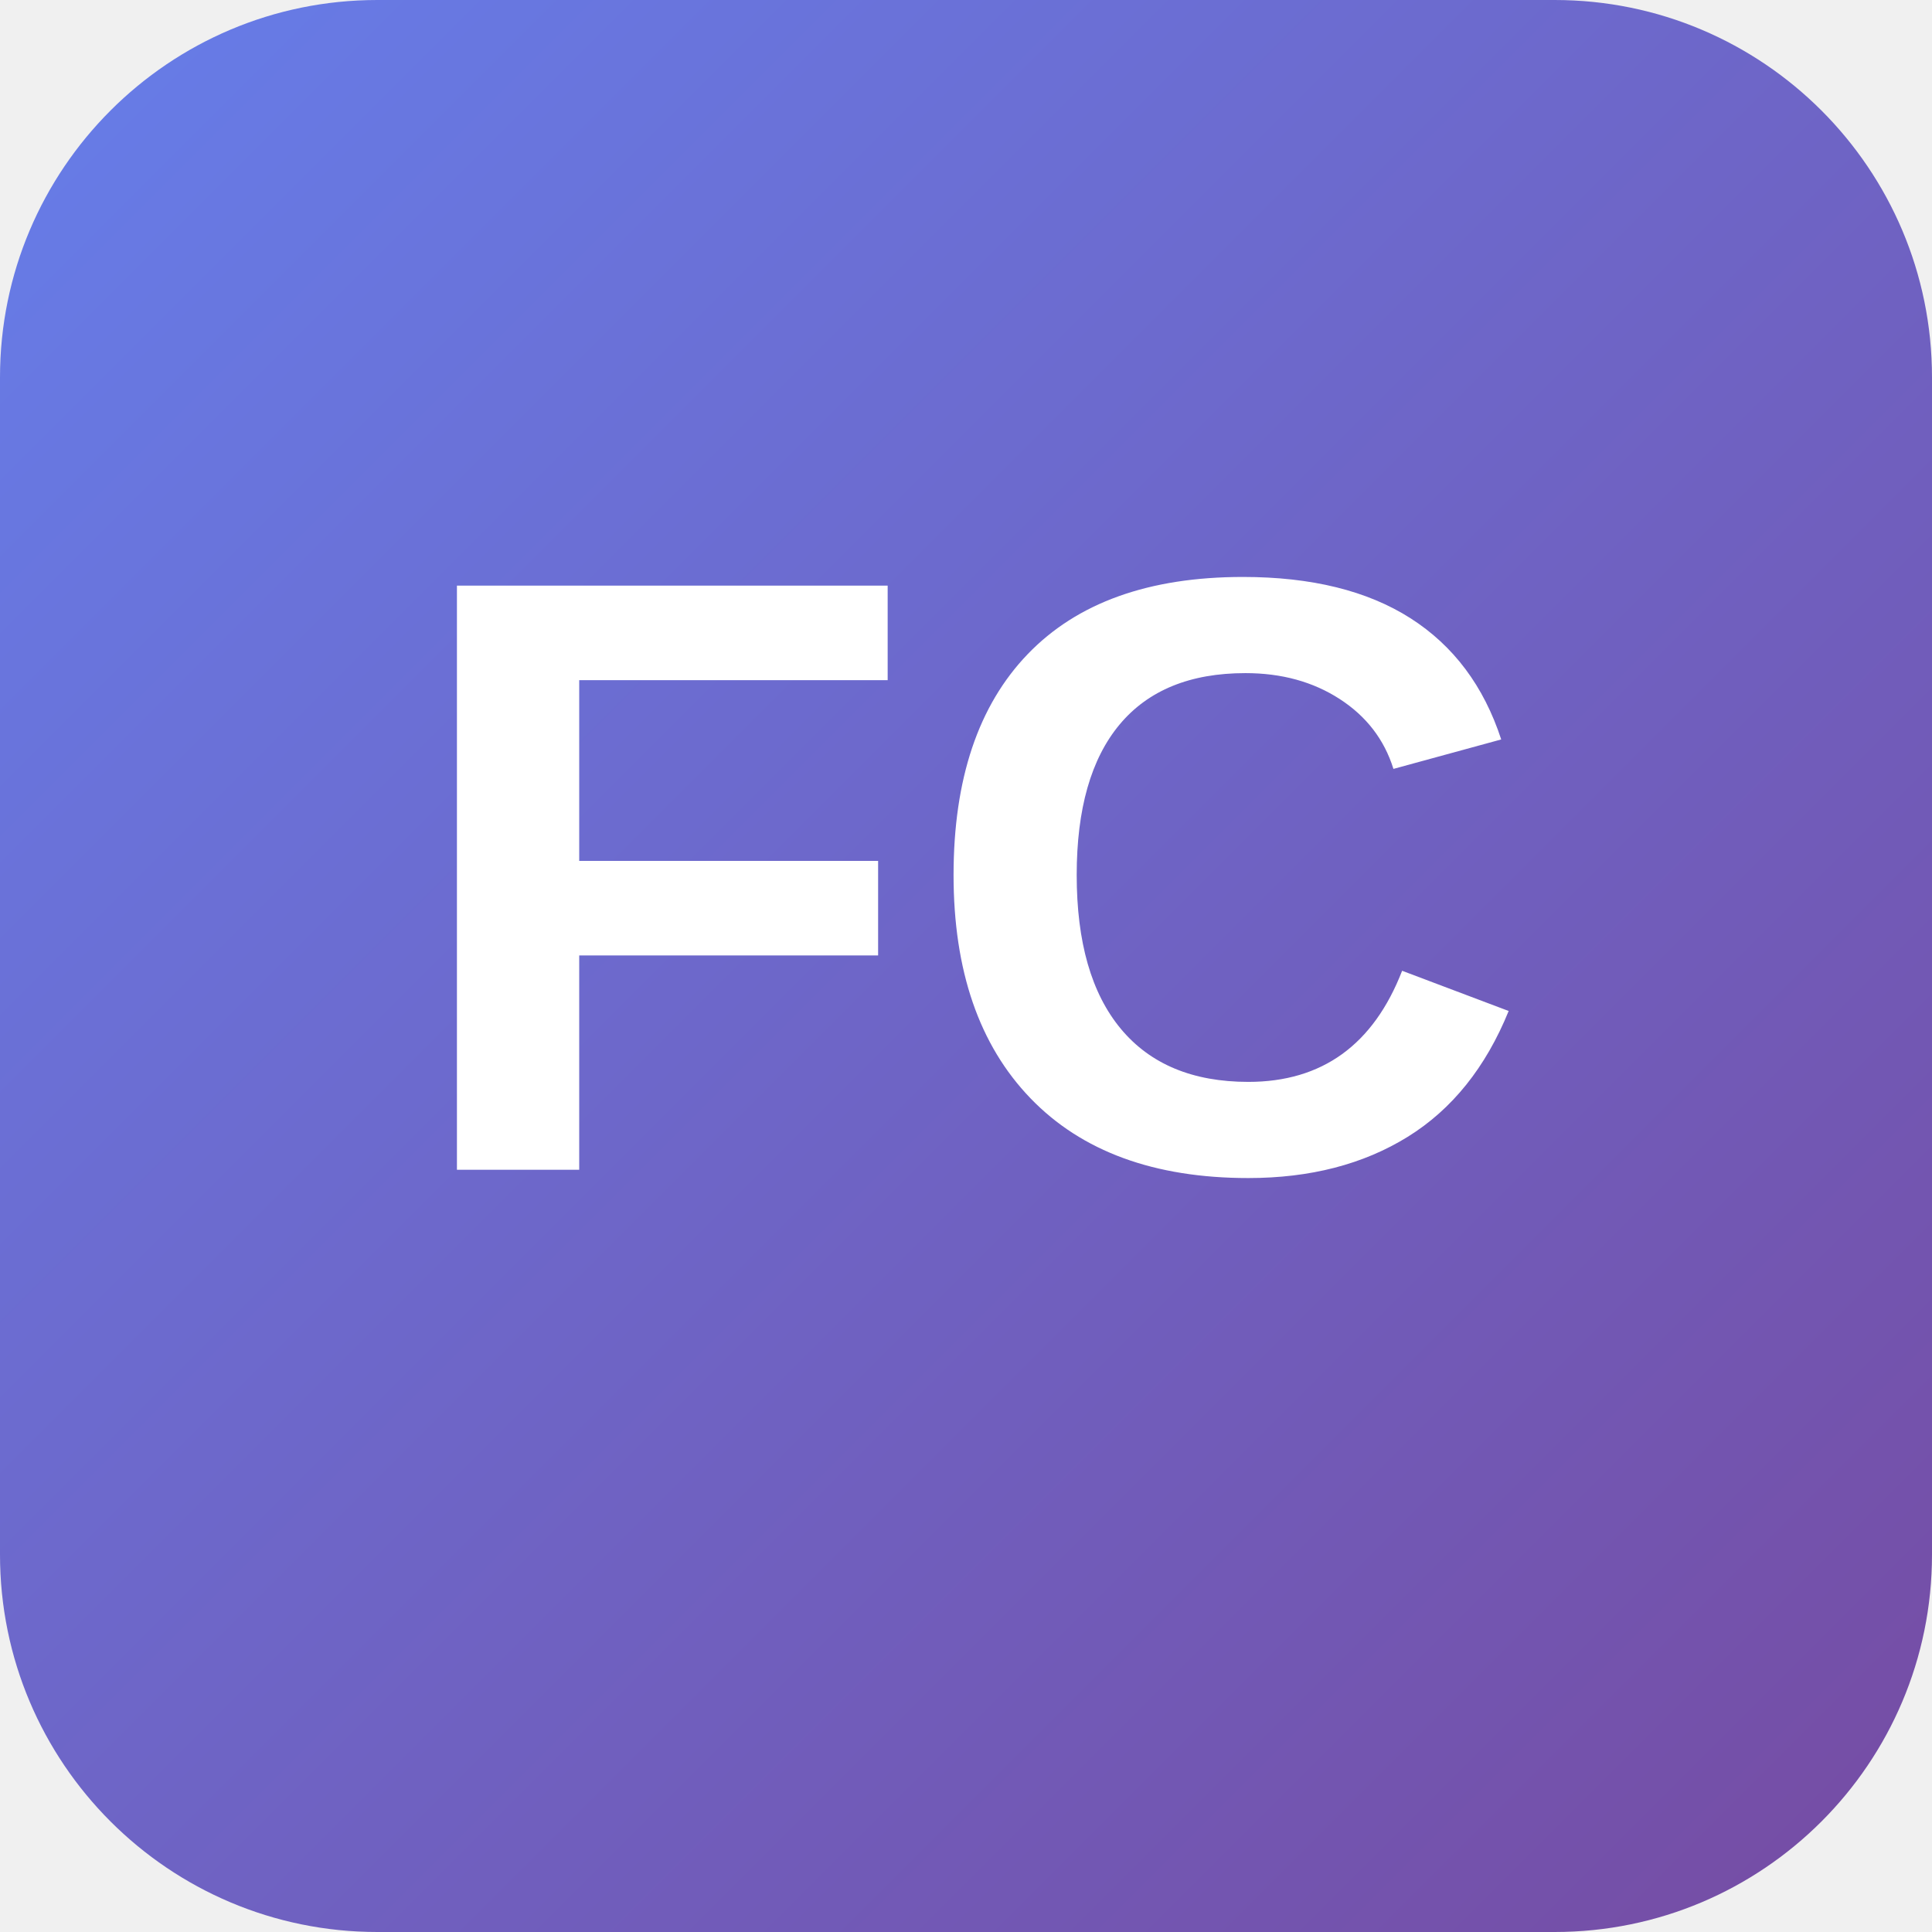
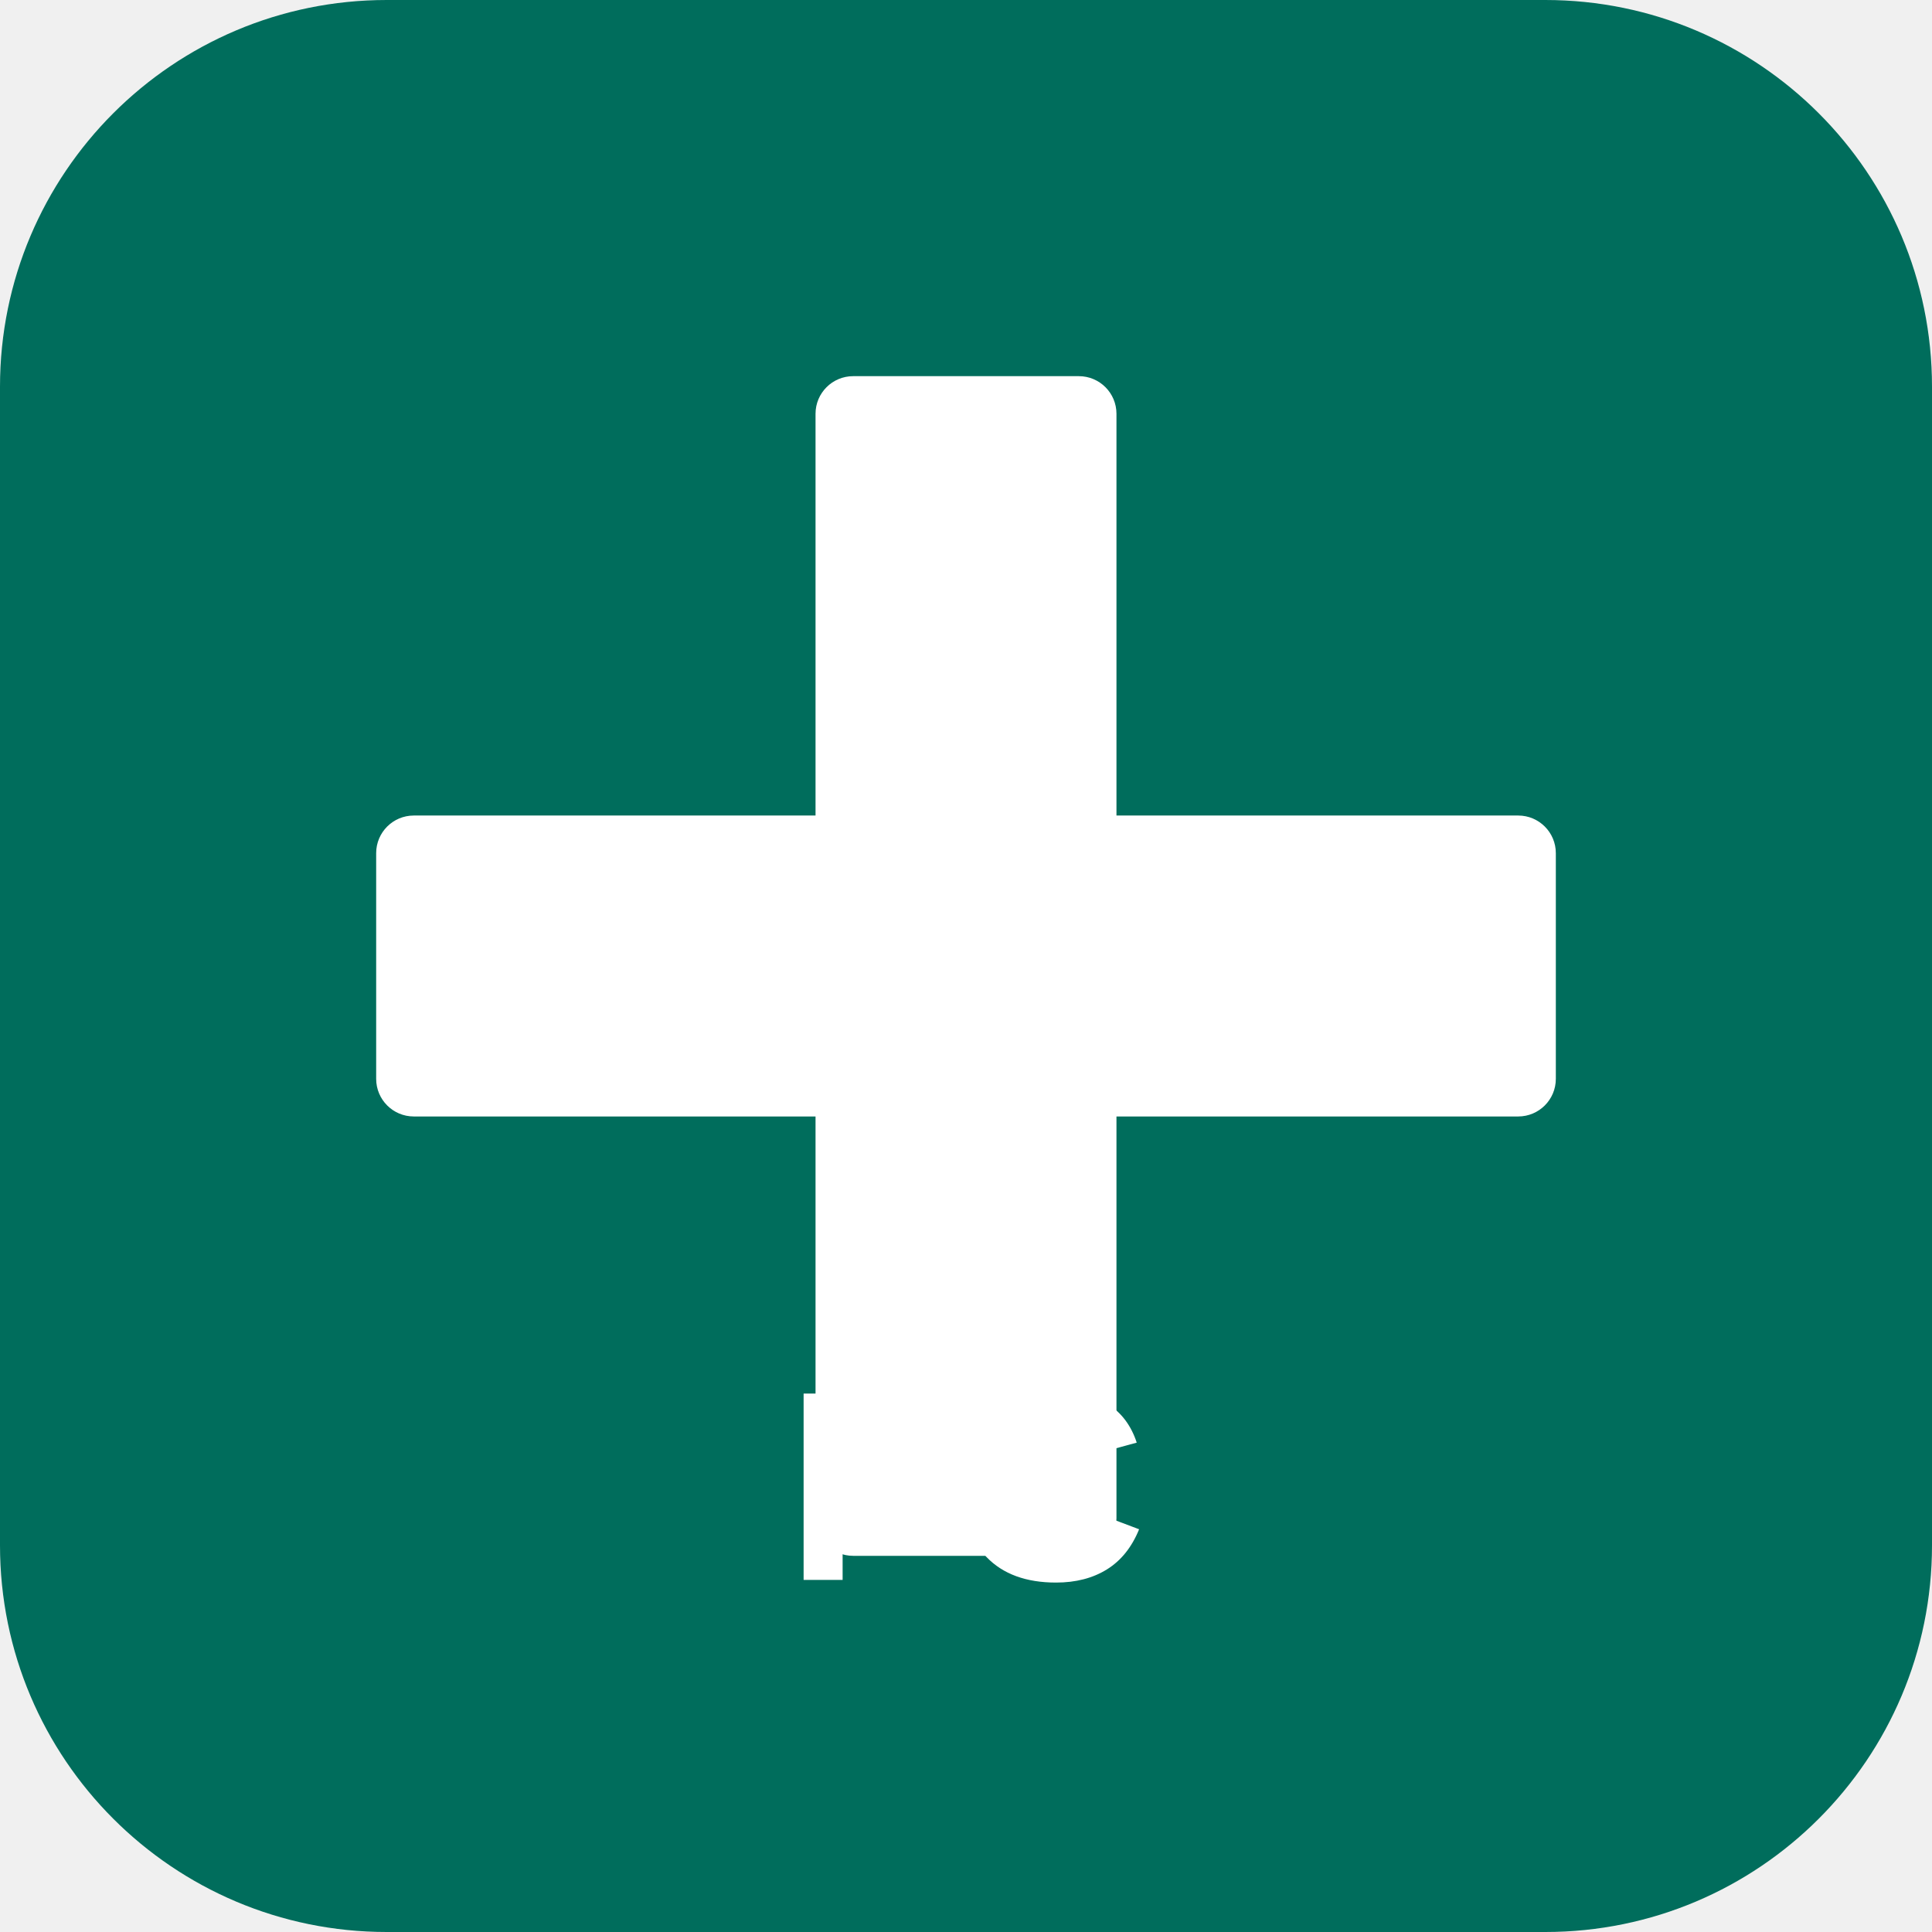
- <svg xmlns="http://www.w3.org/2000/svg" viewBox="0 0 1024 1024">
-   <defs>
-     <linearGradient id="grad" x1="0%" y1="0%" x2="100%" y2="100%">
-       <stop offset="0%" style="stop-color:#667eea" />
-       <stop offset="100%" style="stop-color:#764ba2" />
-     </linearGradient>
-   </defs>
-   <rect width="1024" height="1024" rx="200" fill="url(#grad)" />
-   <text x="512" y="620" font-family="Arial, sans-serif" font-size="450" font-weight="bold" fill="white" text-anchor="middle">FC</text>
+ <svg xmlns="http://www.w3.org/2000/svg" viewBox="0 0 1284 1284">
+   <rect width="1284" height="1284" rx="257" fill="#006D5C" />
+   <rect x="542" y="250" width="200" height="784" rx="25" fill="white" />
+   <rect x="250" y="542" width="784" height="200" rx="25" fill="white" />
+   <text x="642" y="1050" font-family="Arial, sans-serif" font-size="180" font-weight="bold" fill="white" text-anchor="middle">FC</text>
</svg>
